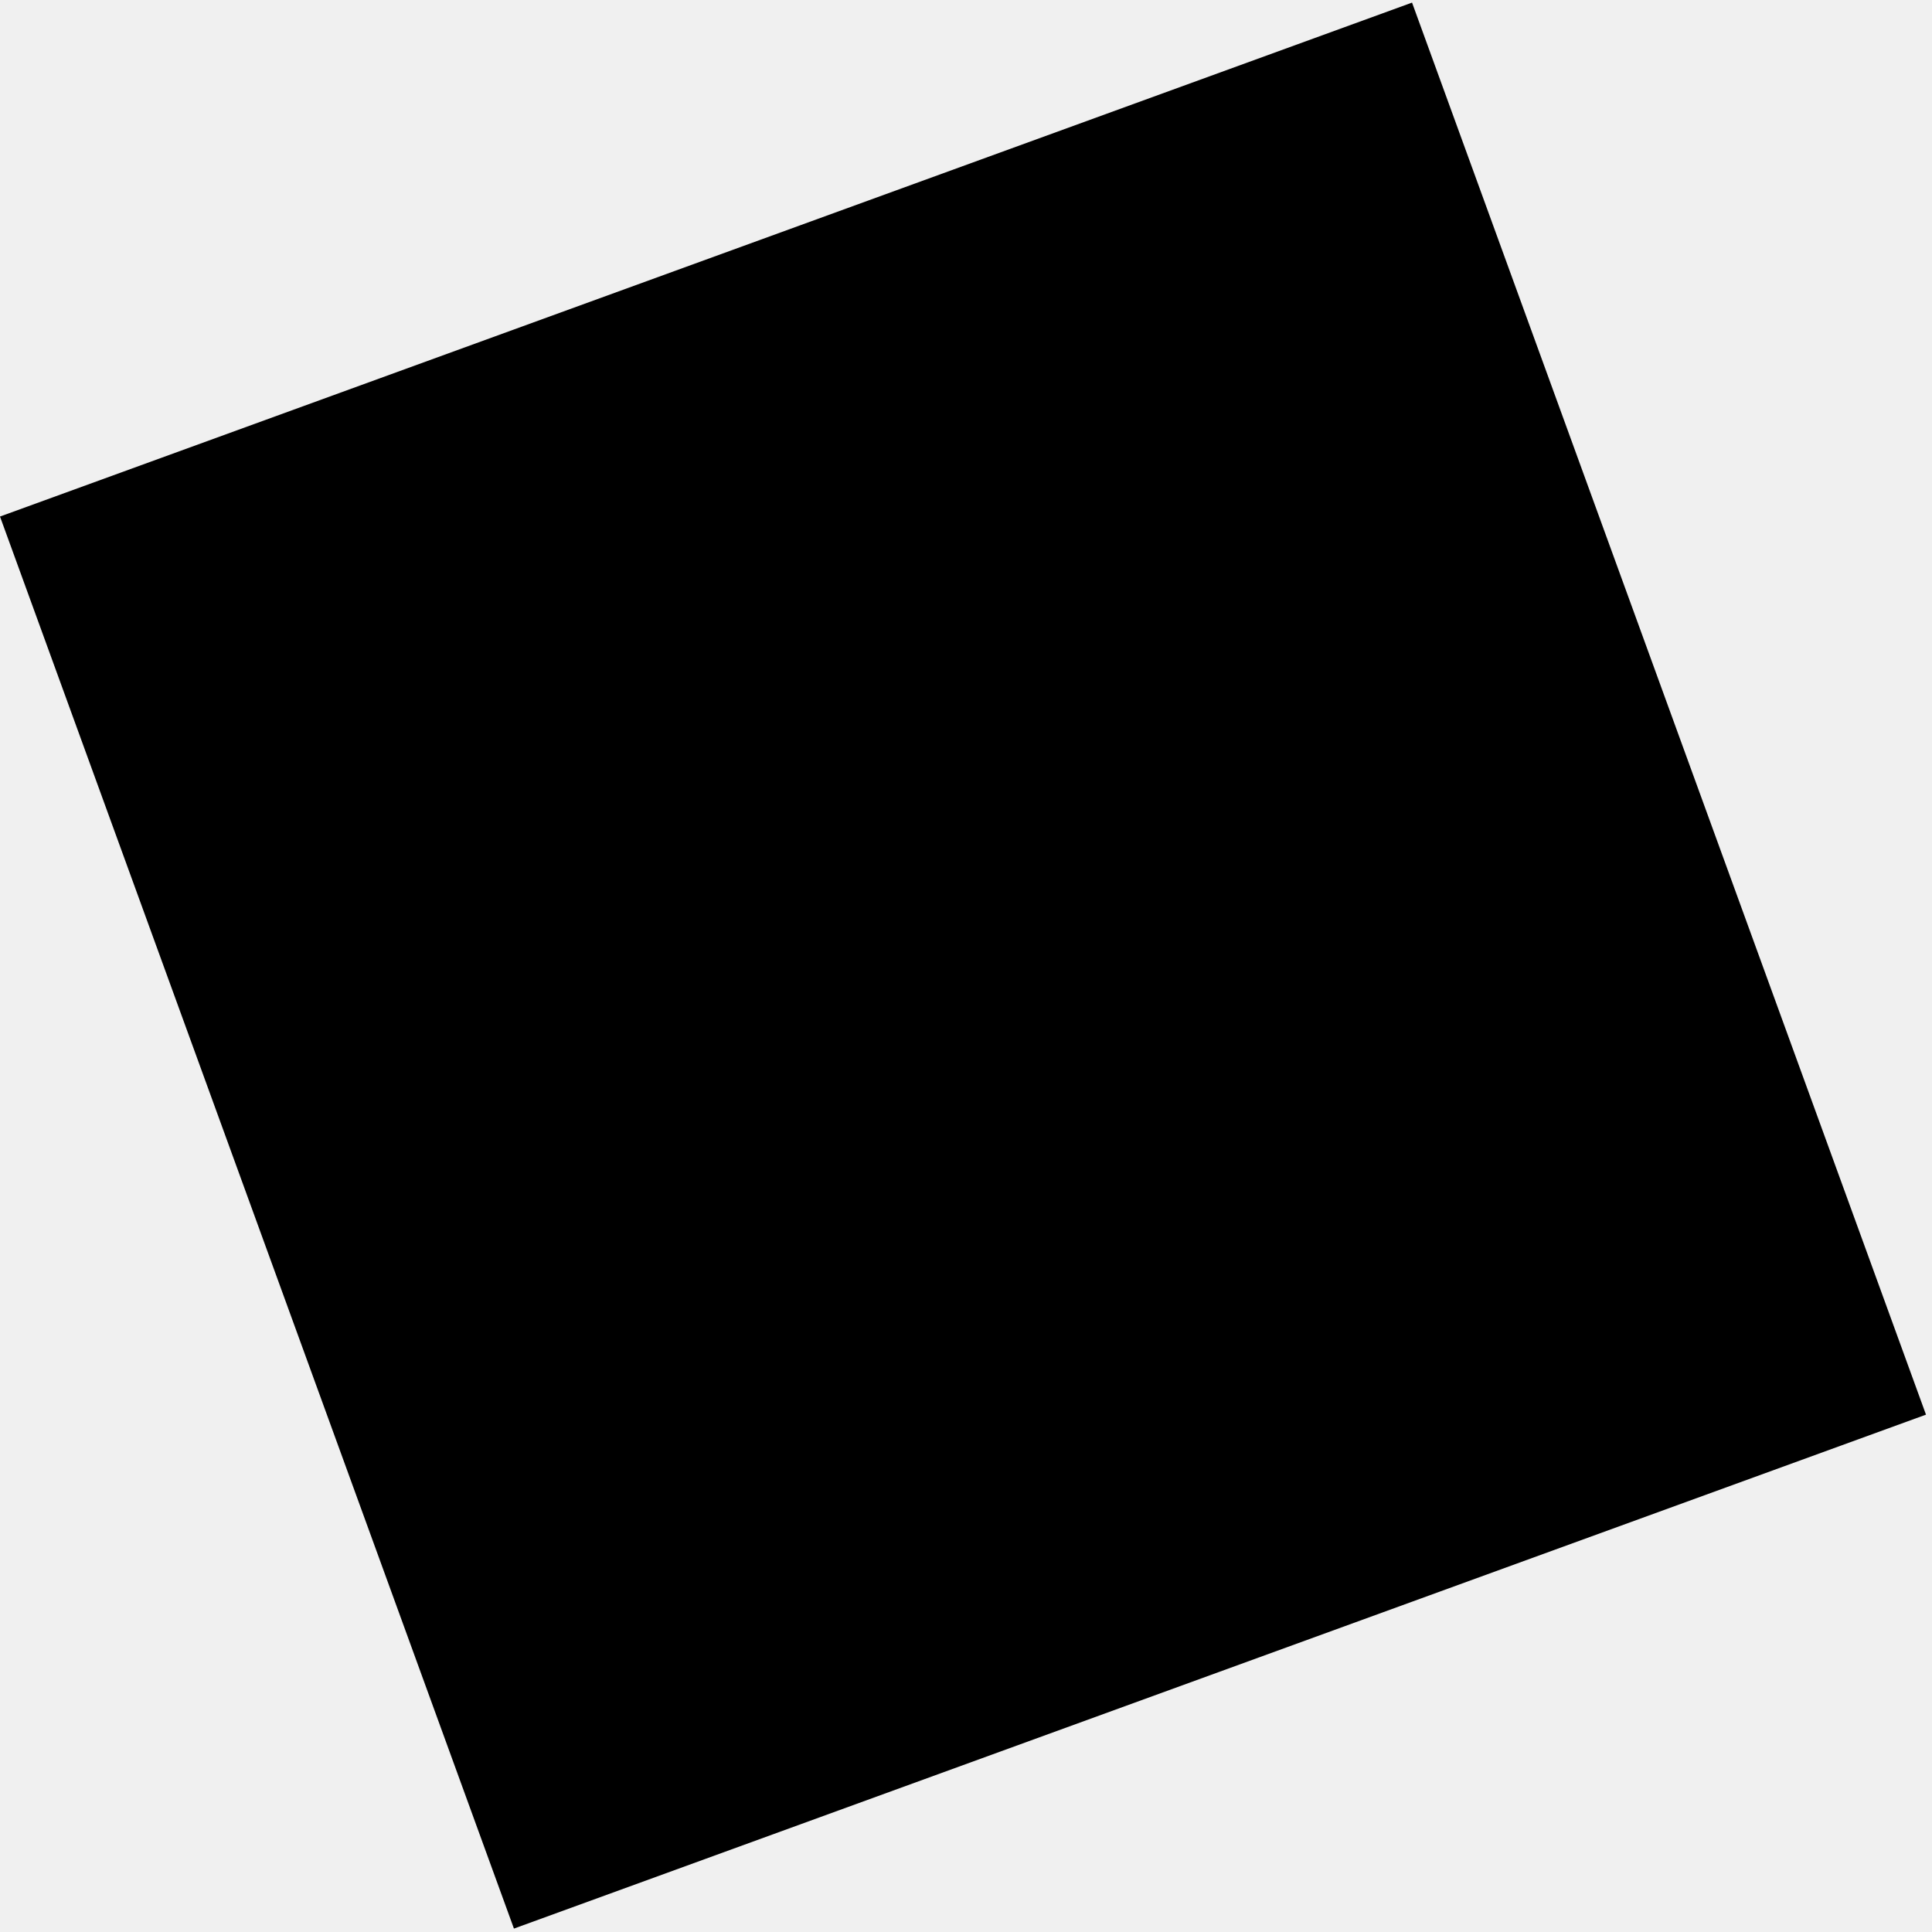
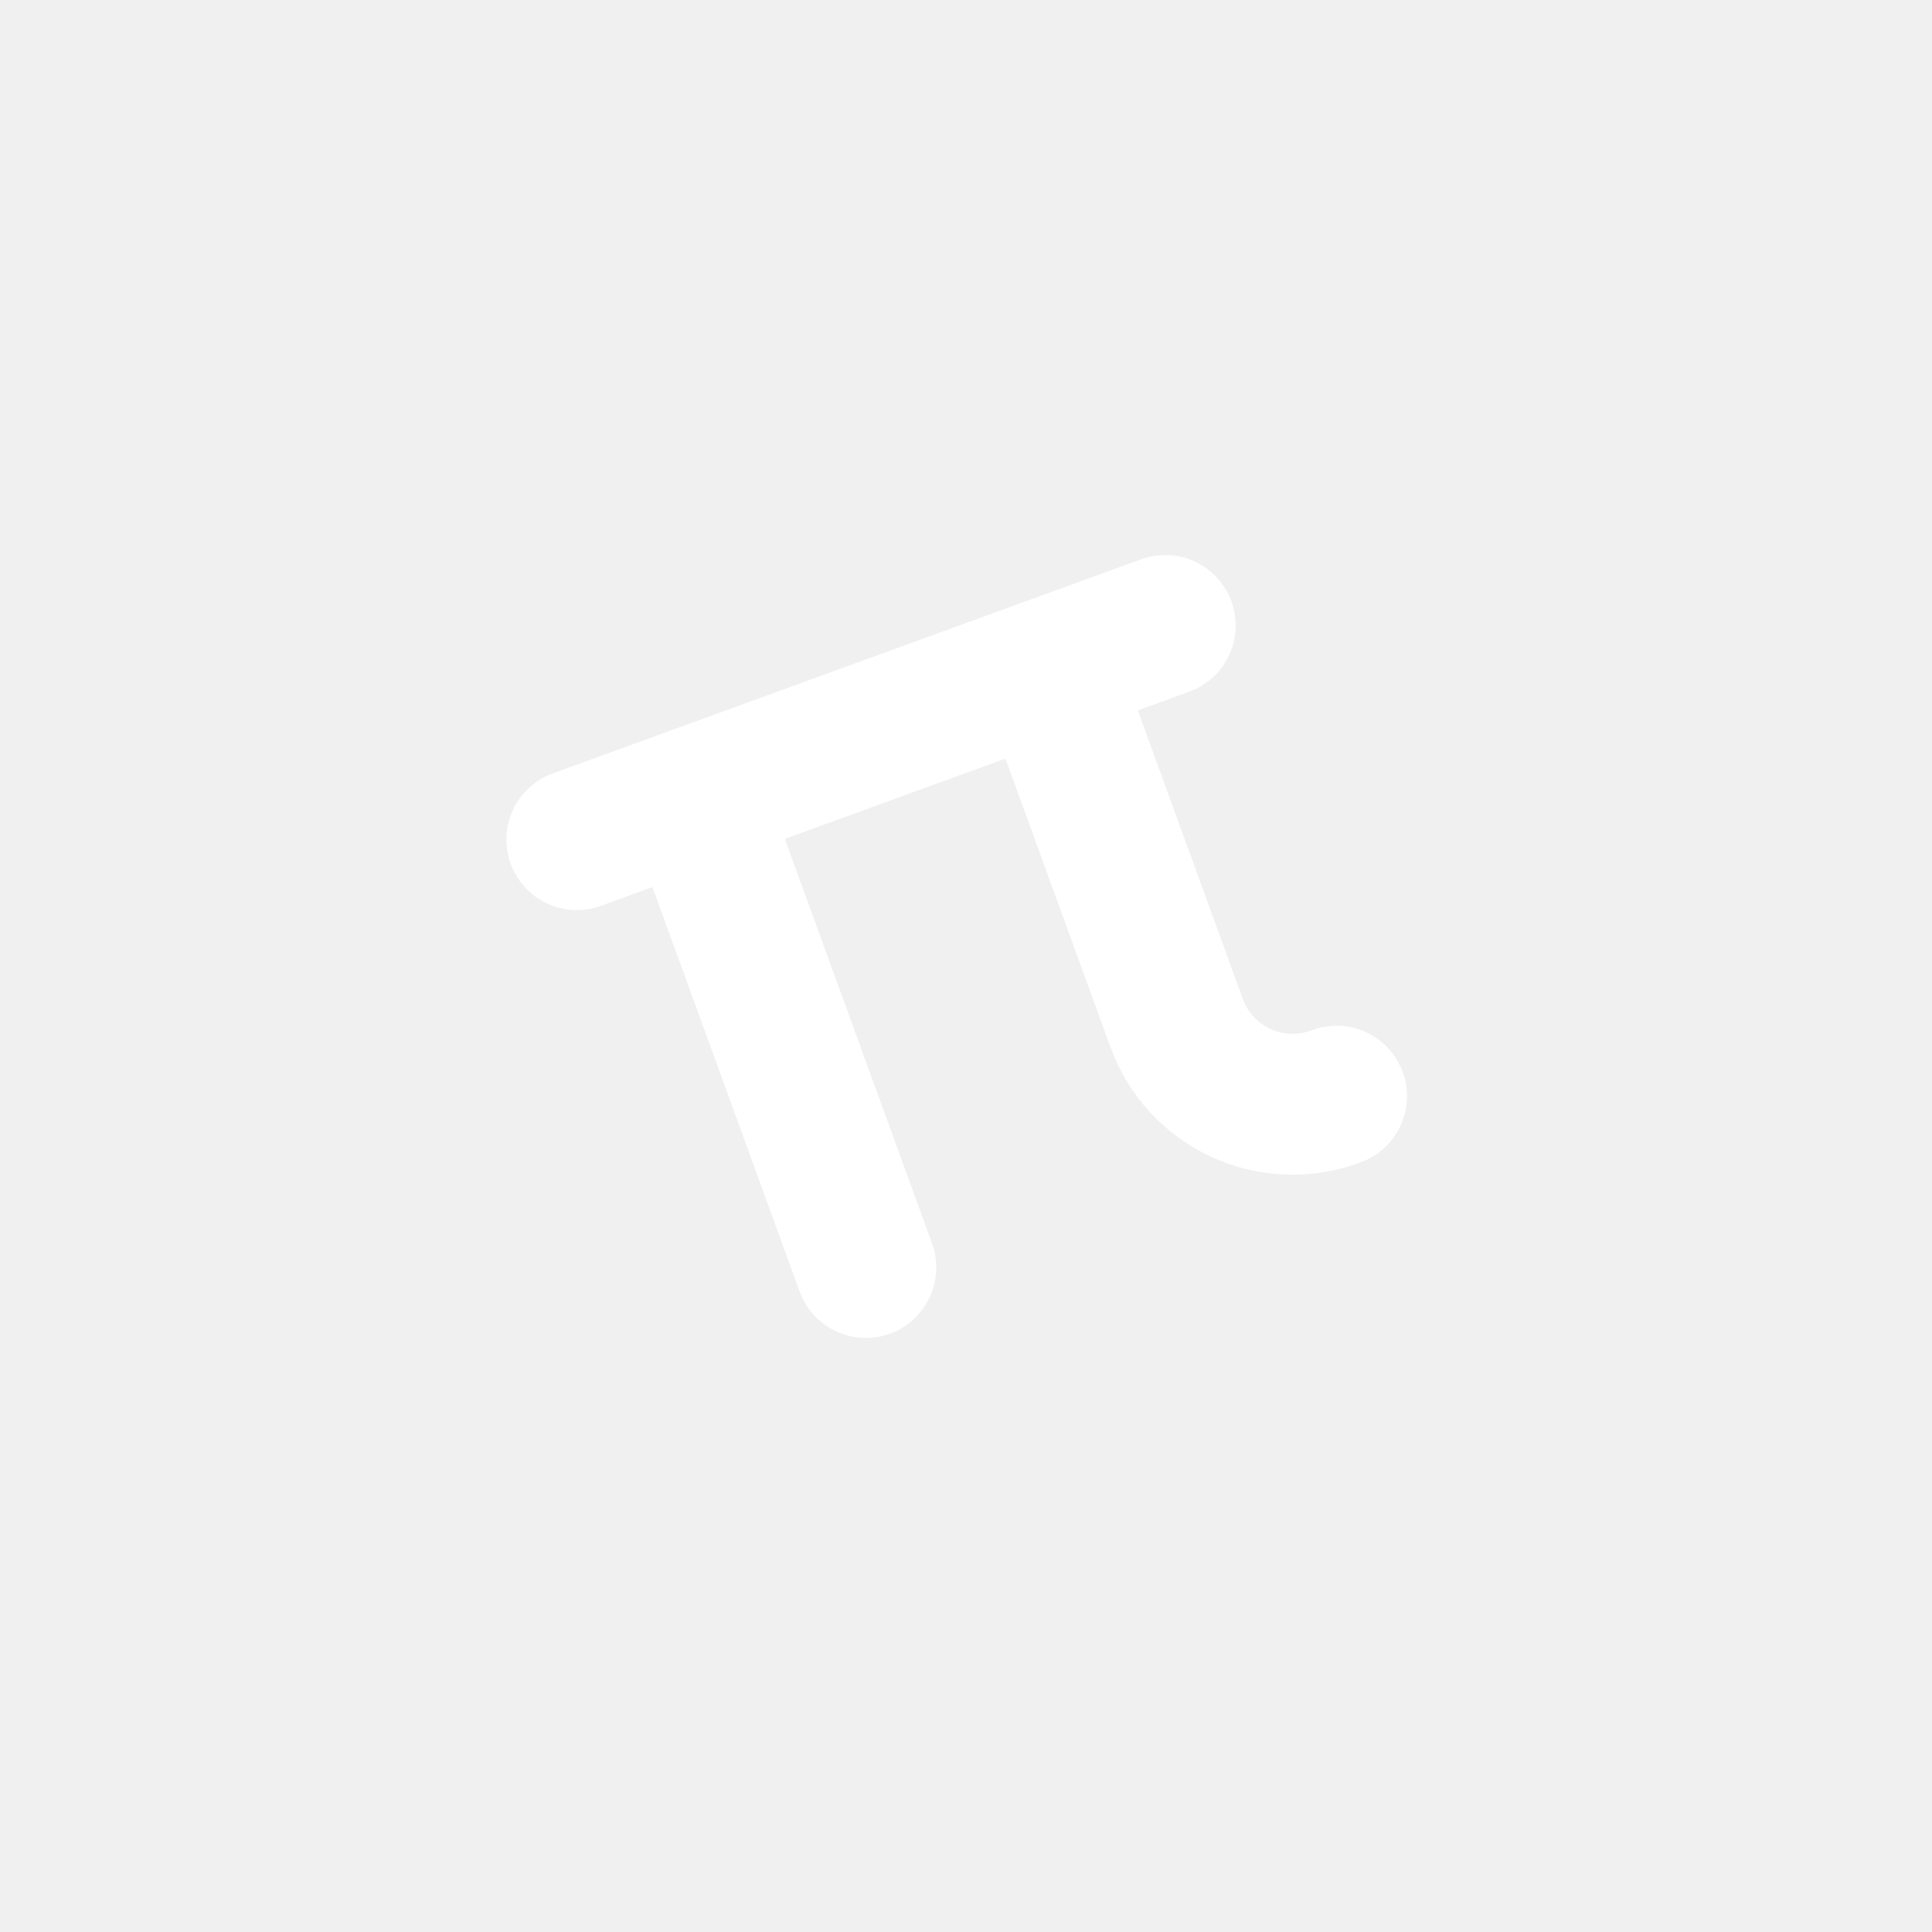
<svg xmlns="http://www.w3.org/2000/svg" width="288" height="288" viewBox="0 0 288 288" fill="none">
-   <path d="M210.491 0.388L0 77L76.612 287.491L287.104 210.879L210.491 0.388Z" fill="black" />
+   <mask id="mask0_11_38" style="mask-type:luminance" maskUnits="userSpaceOnUse" x="0" y="0" width="288" height="288">
+     <path d="M210.491 0.388L0 77L76.612 287.491L287.104 210.879L210.491 0.388Z" fill="white" />
+   </mask>
+   <g mask="url(#mask0_11_38)">
+     <path d="M85.991 125.161L173.696 93.239" stroke="white" stroke-width="21" stroke-linecap="round" stroke-linejoin="round" />
+     <path d="M103.532 118.776L129.07 188.94" stroke="white" stroke-width="21" stroke-linecap="round" stroke-linejoin="round" />
+     <path d="M156.155 99.623L175.404 152.509C178.877 162.051 189.428 166.971 198.97 163.498L199.233 163.402" stroke="white" stroke-width="21" stroke-linecap="round" stroke-linejoin="round" />
+   </g>
</svg>
